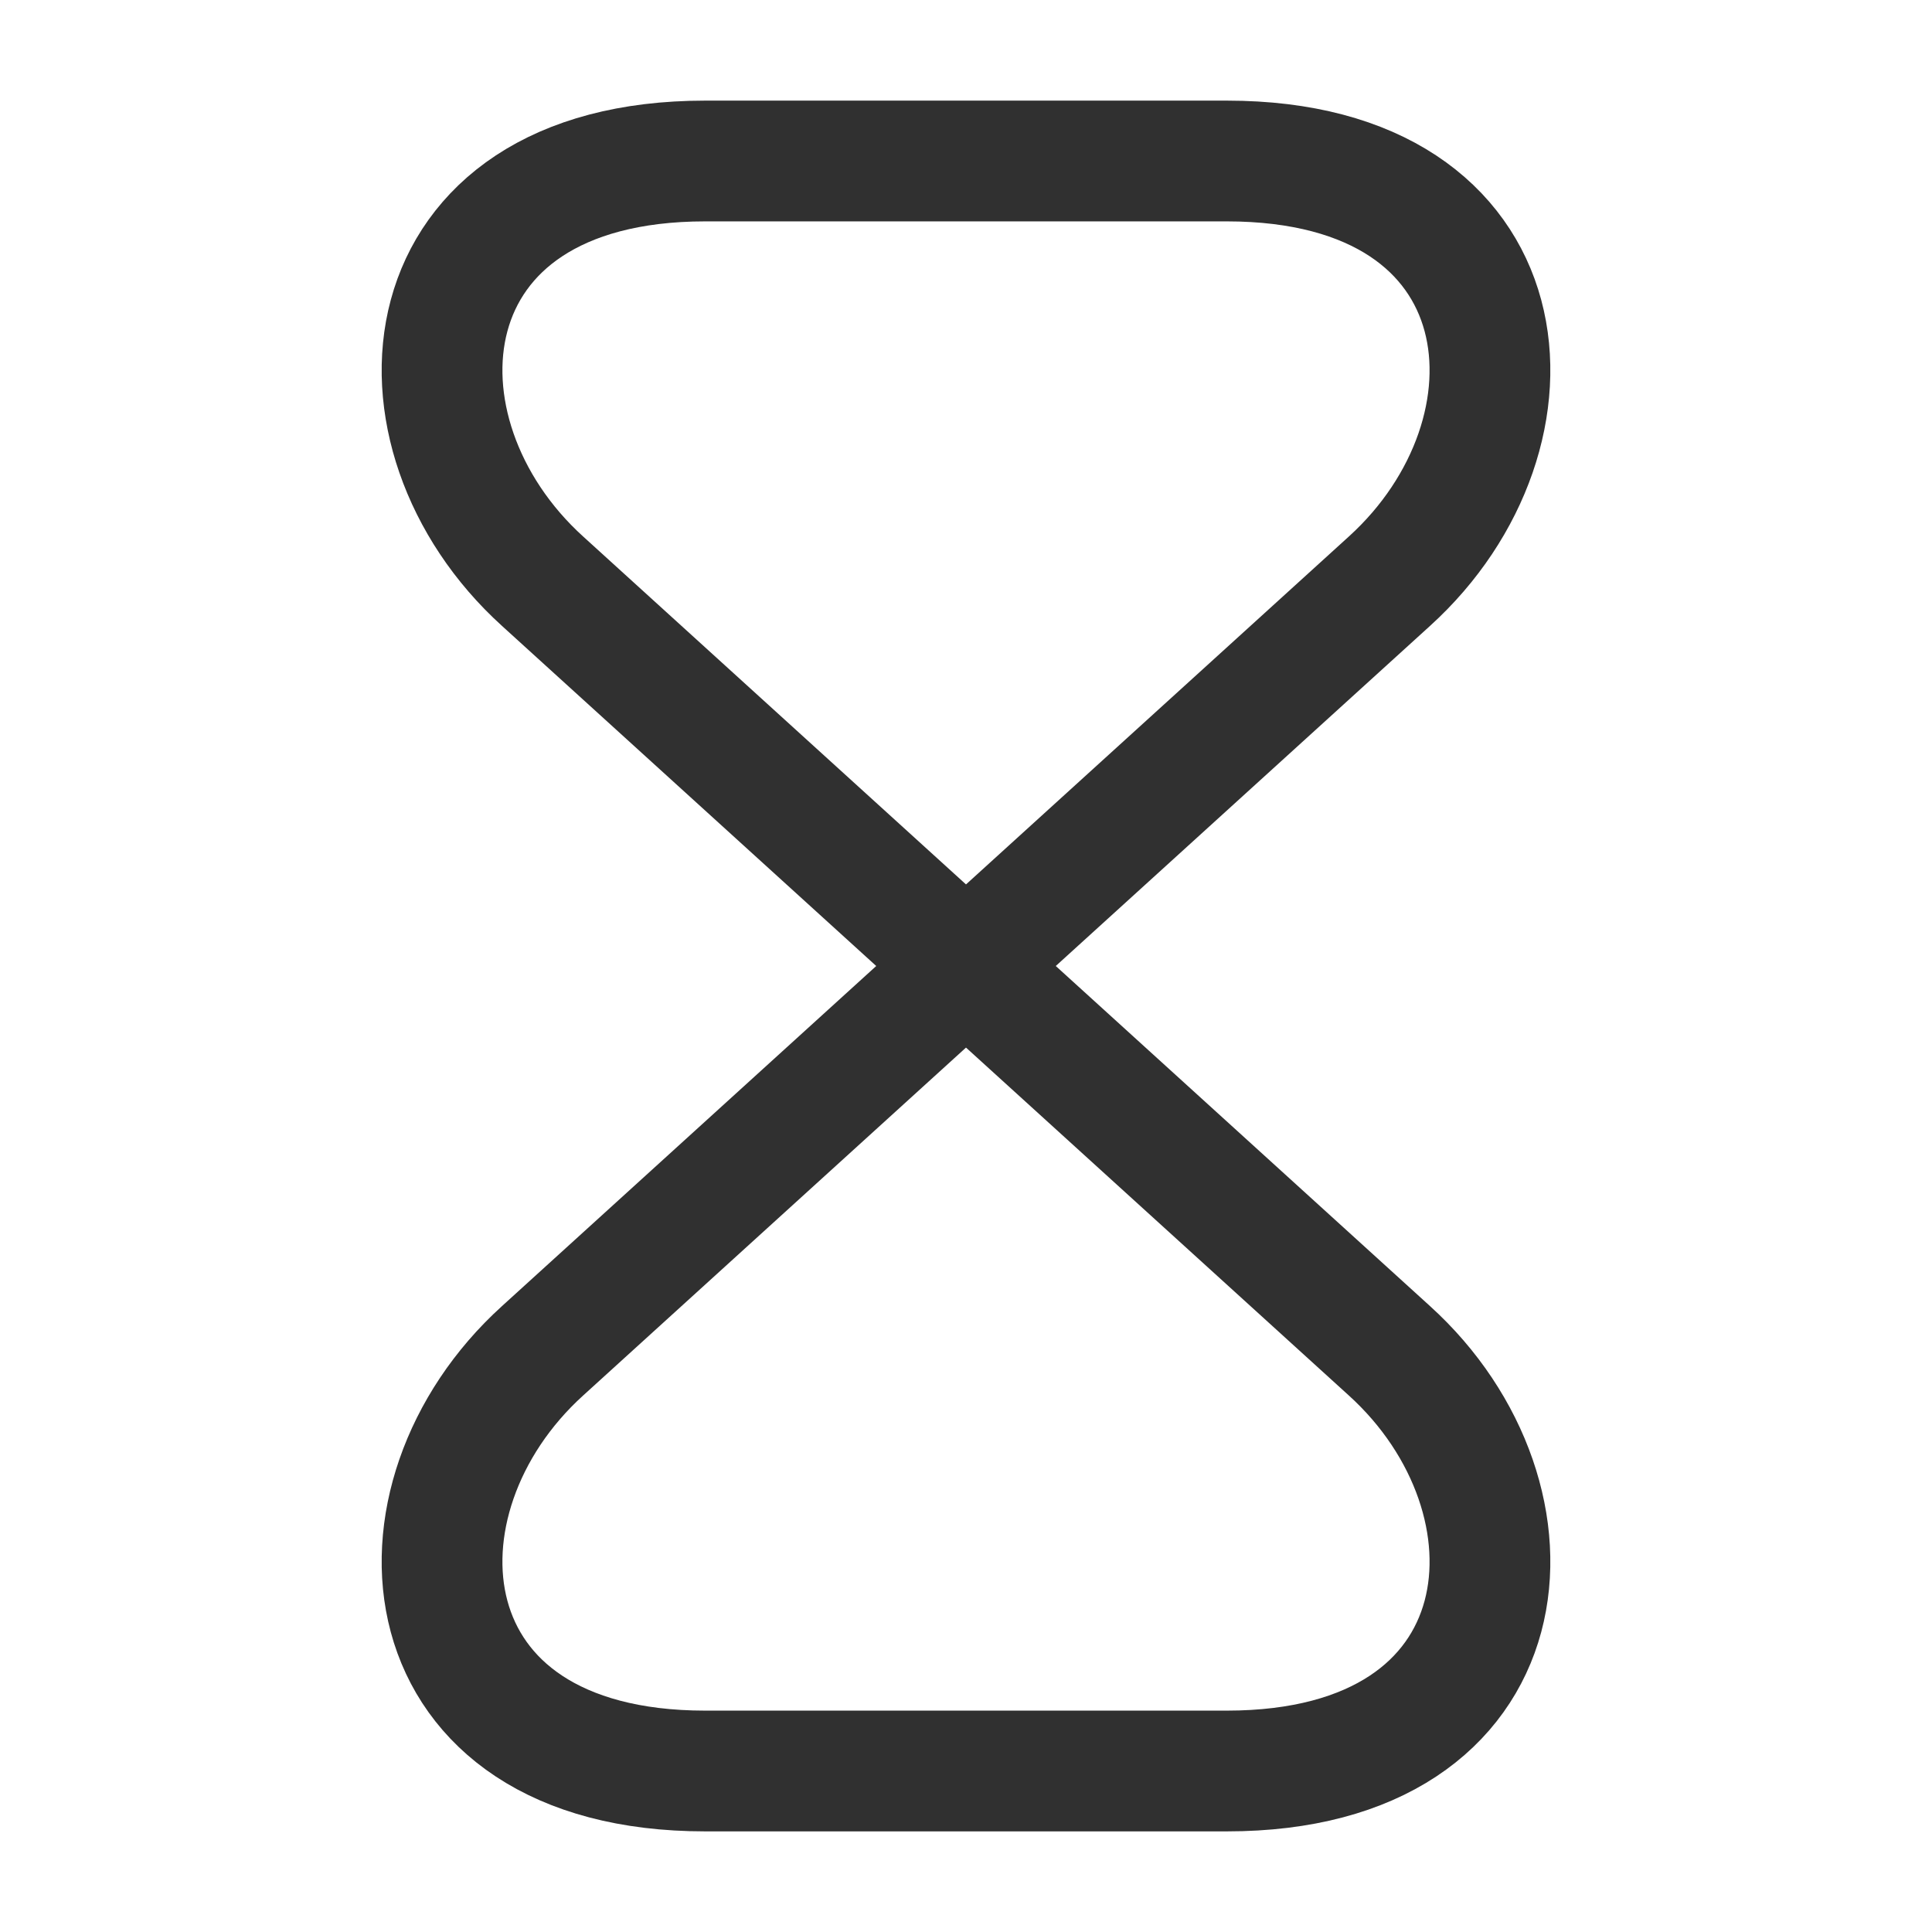
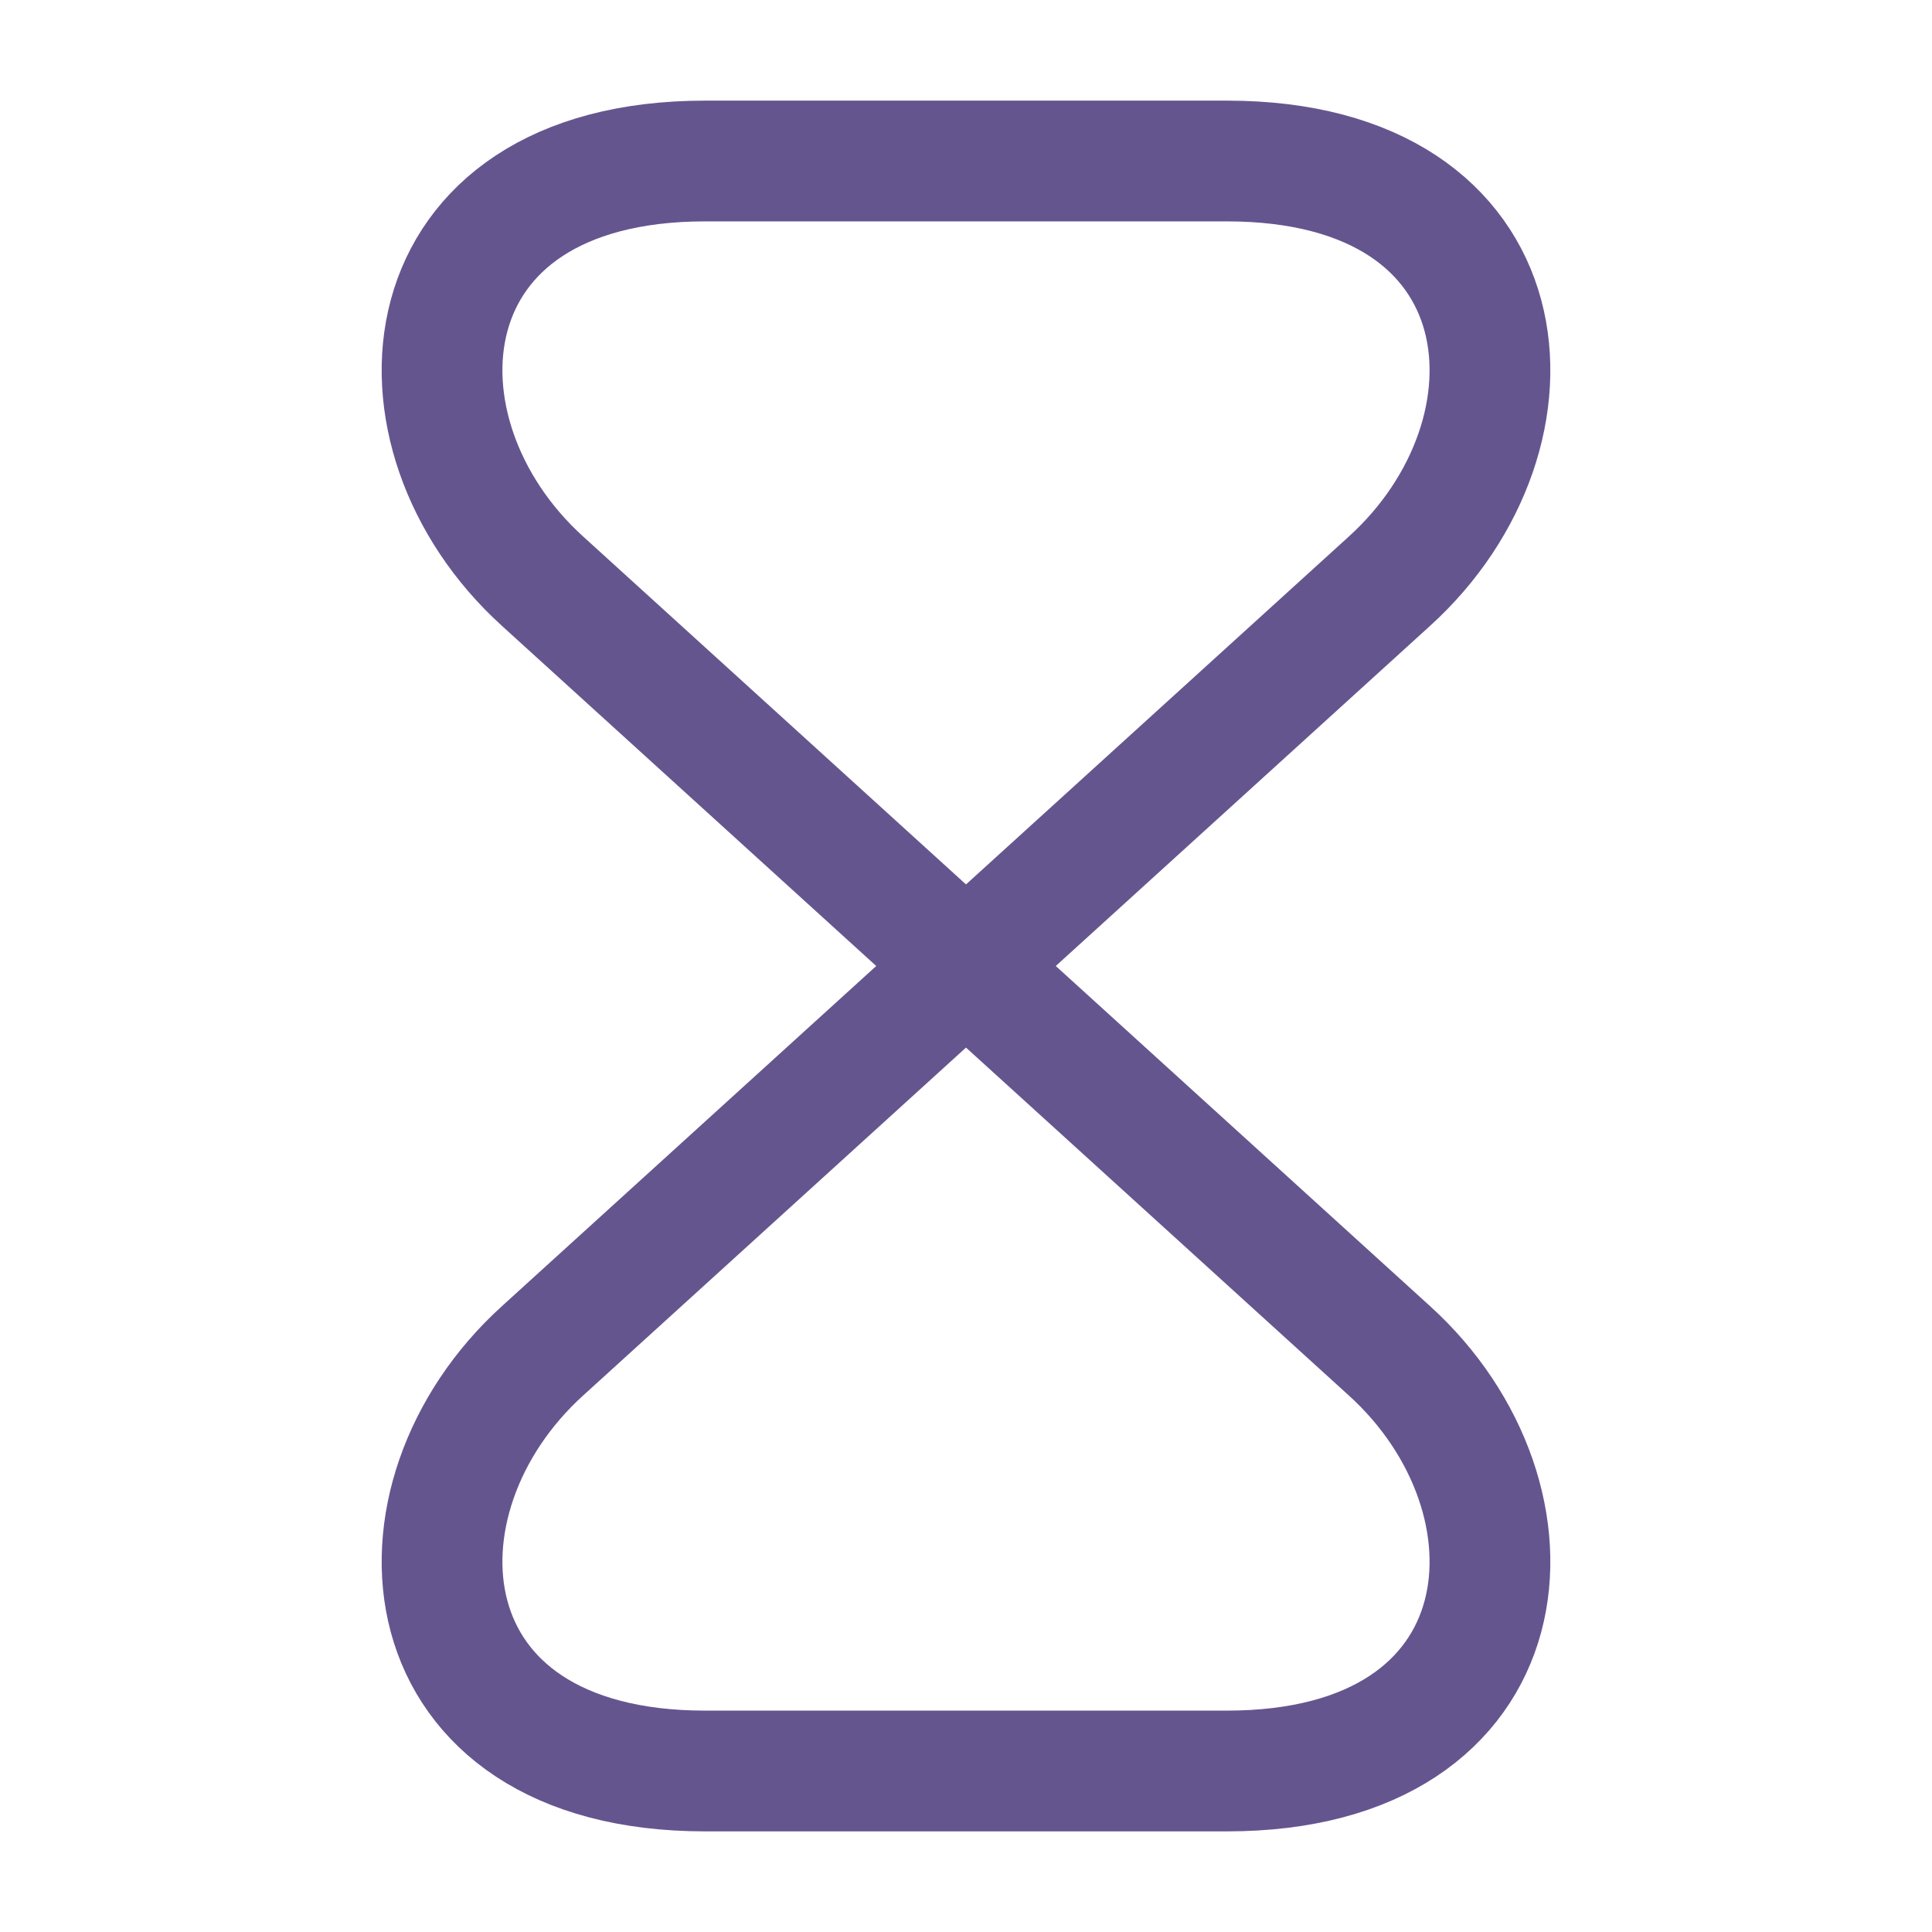
<svg xmlns="http://www.w3.org/2000/svg" width="800px" height="800px" viewBox="0 0 24 24" fill="none">
  <g id="SVGRepo_bgCarrier" stroke-width="0" />
  <g id="SVGRepo_tracerCarrier" stroke-linecap="round" stroke-linejoin="round" />
  <g id="SVGRepo_iconCarrier">
-     <path d="M15.24 2H8.76C5 2 4.71 5.38 6.74 7.22L17.26 16.78C19.29 18.62 19 22 15.24 22H8.76C5 22 4.71 18.62 6.74 16.78L17.26 7.22C19.29 5.38 19 2 15.24 2Z" stroke="#303030" stroke-width="1.5" stroke-linecap="round" stroke-linejoin="round" />
+     <path d="M15.24 2H8.76C5 2 4.71 5.38 6.74 7.22L17.26 16.78C19.29 18.62 19 22 15.24 22H8.76C5 22 4.71 18.62 6.74 16.78L17.26 7.22C19.29 5.38 19 2 15.24 2Z" stroke="#65558f" stroke-width="1.5" stroke-linecap="round" stroke-linejoin="round" />
  </g>
</svg>
